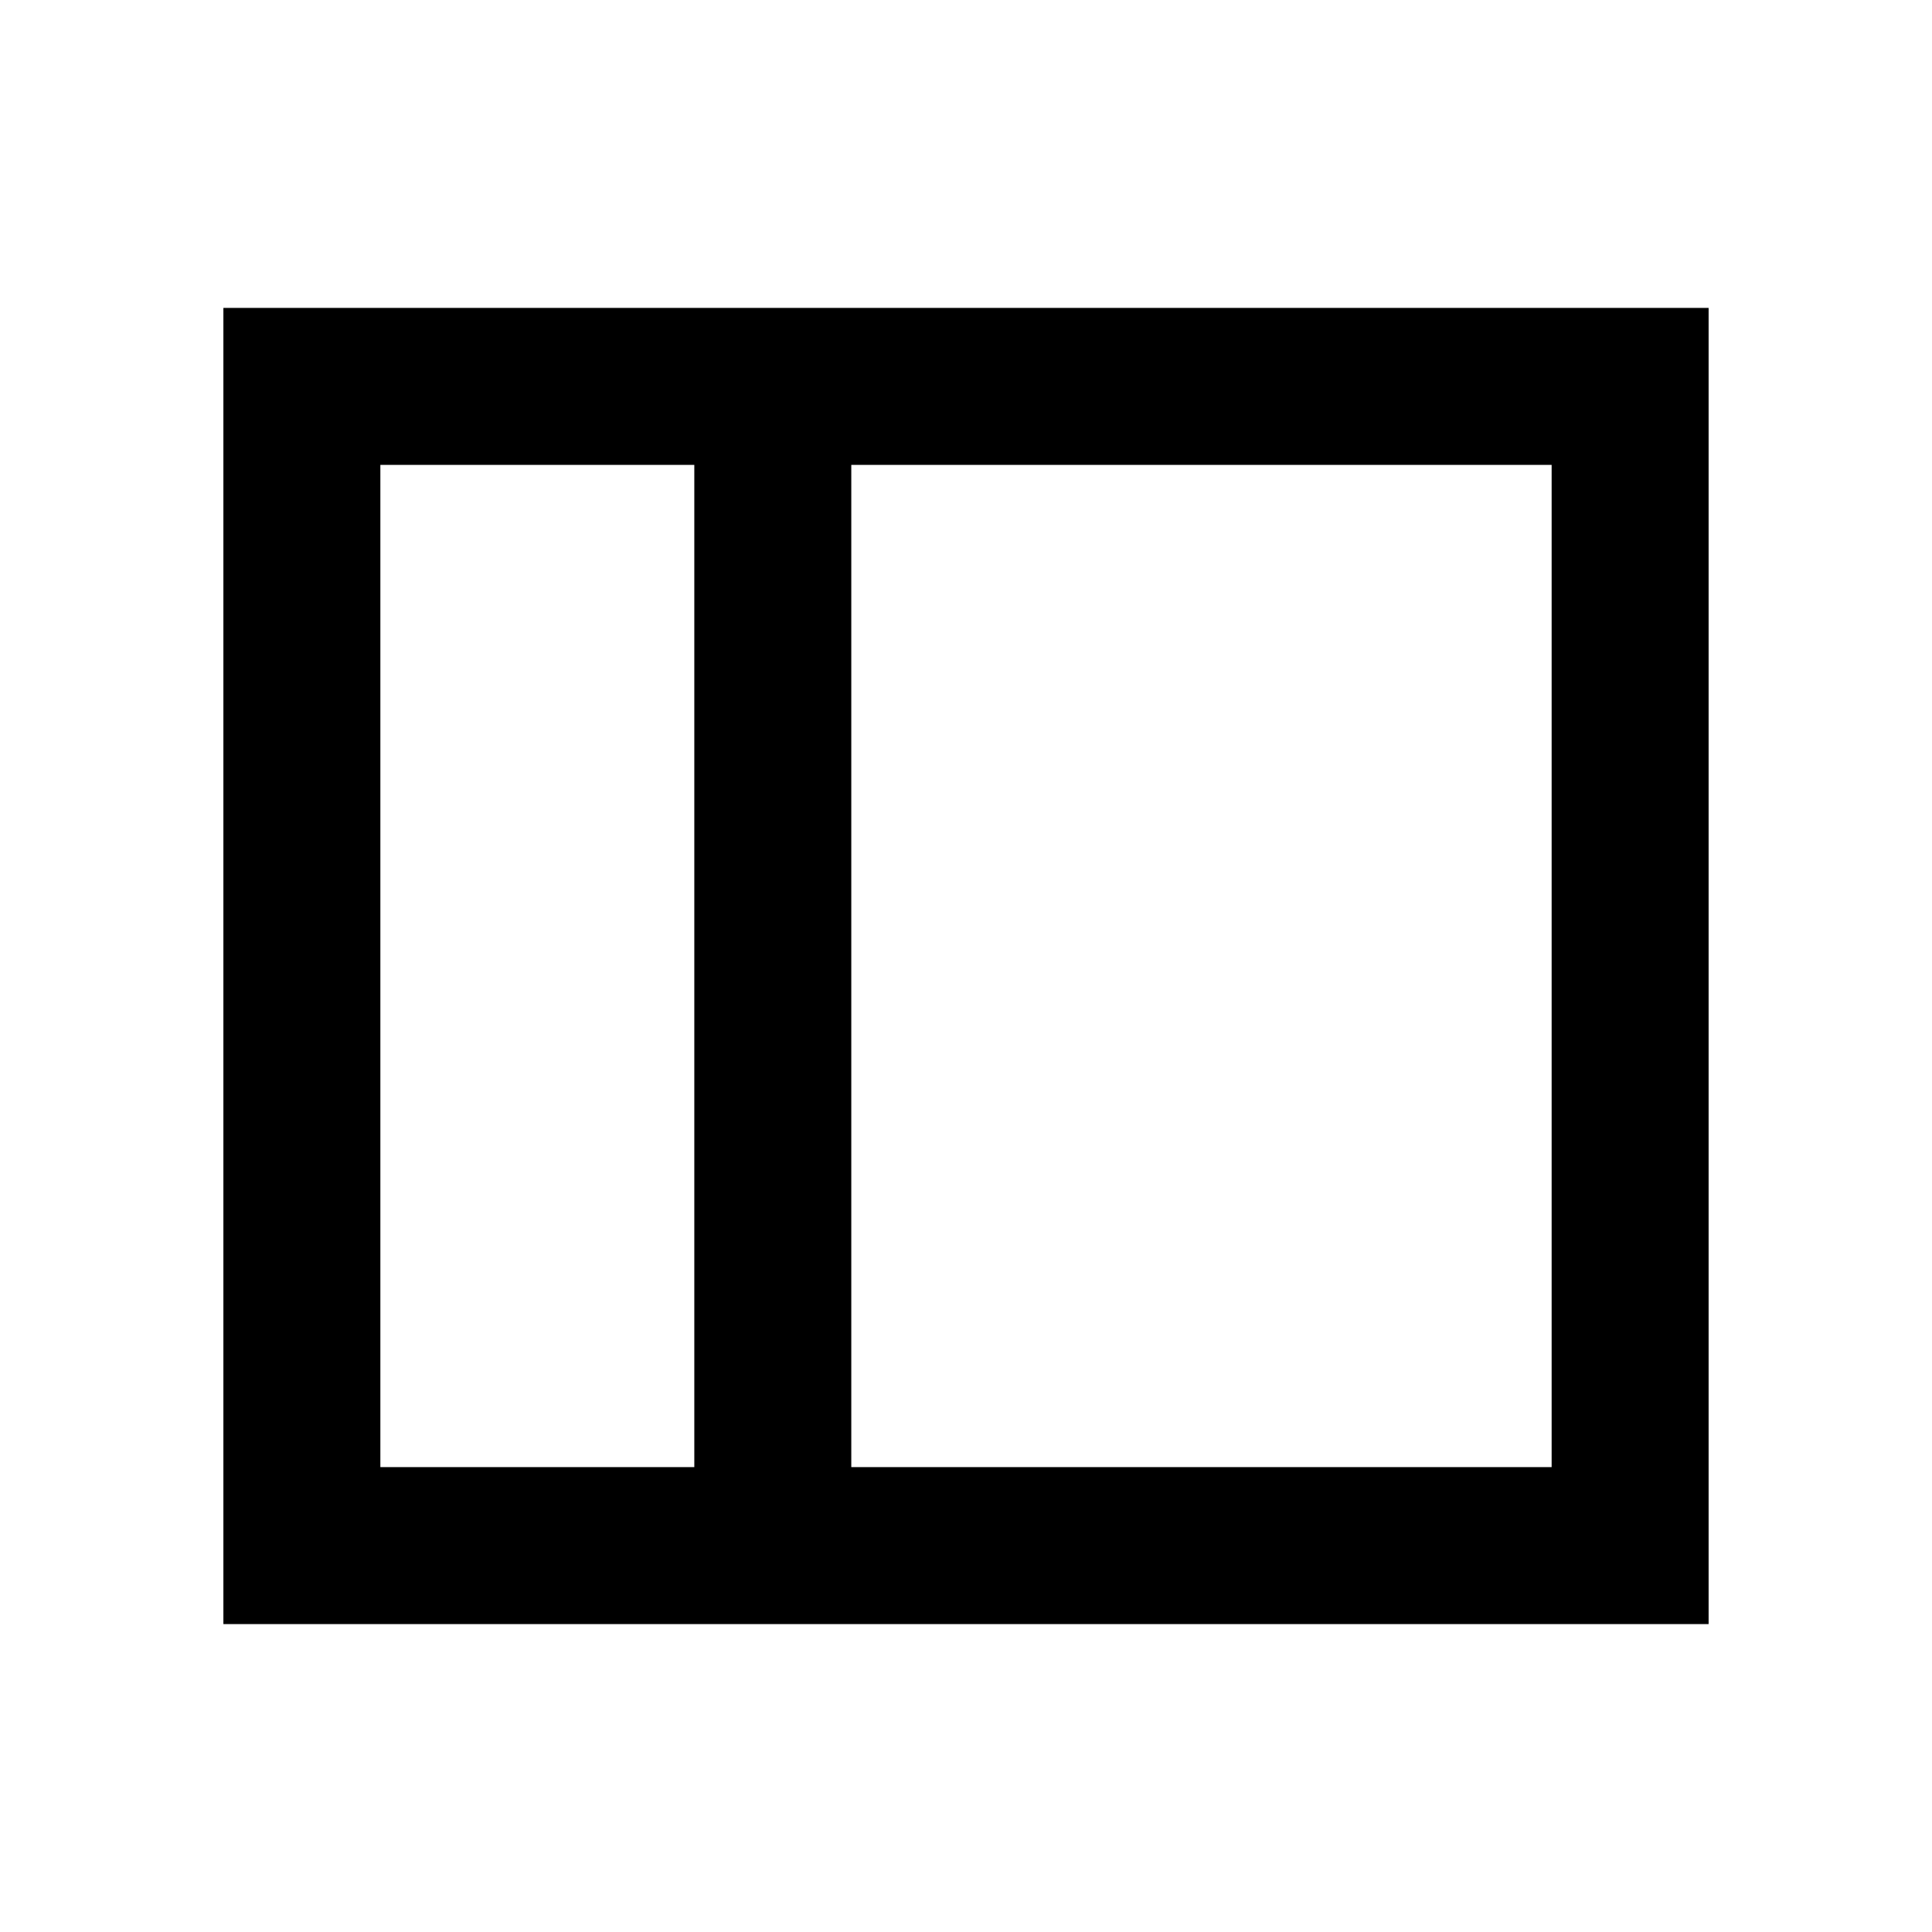
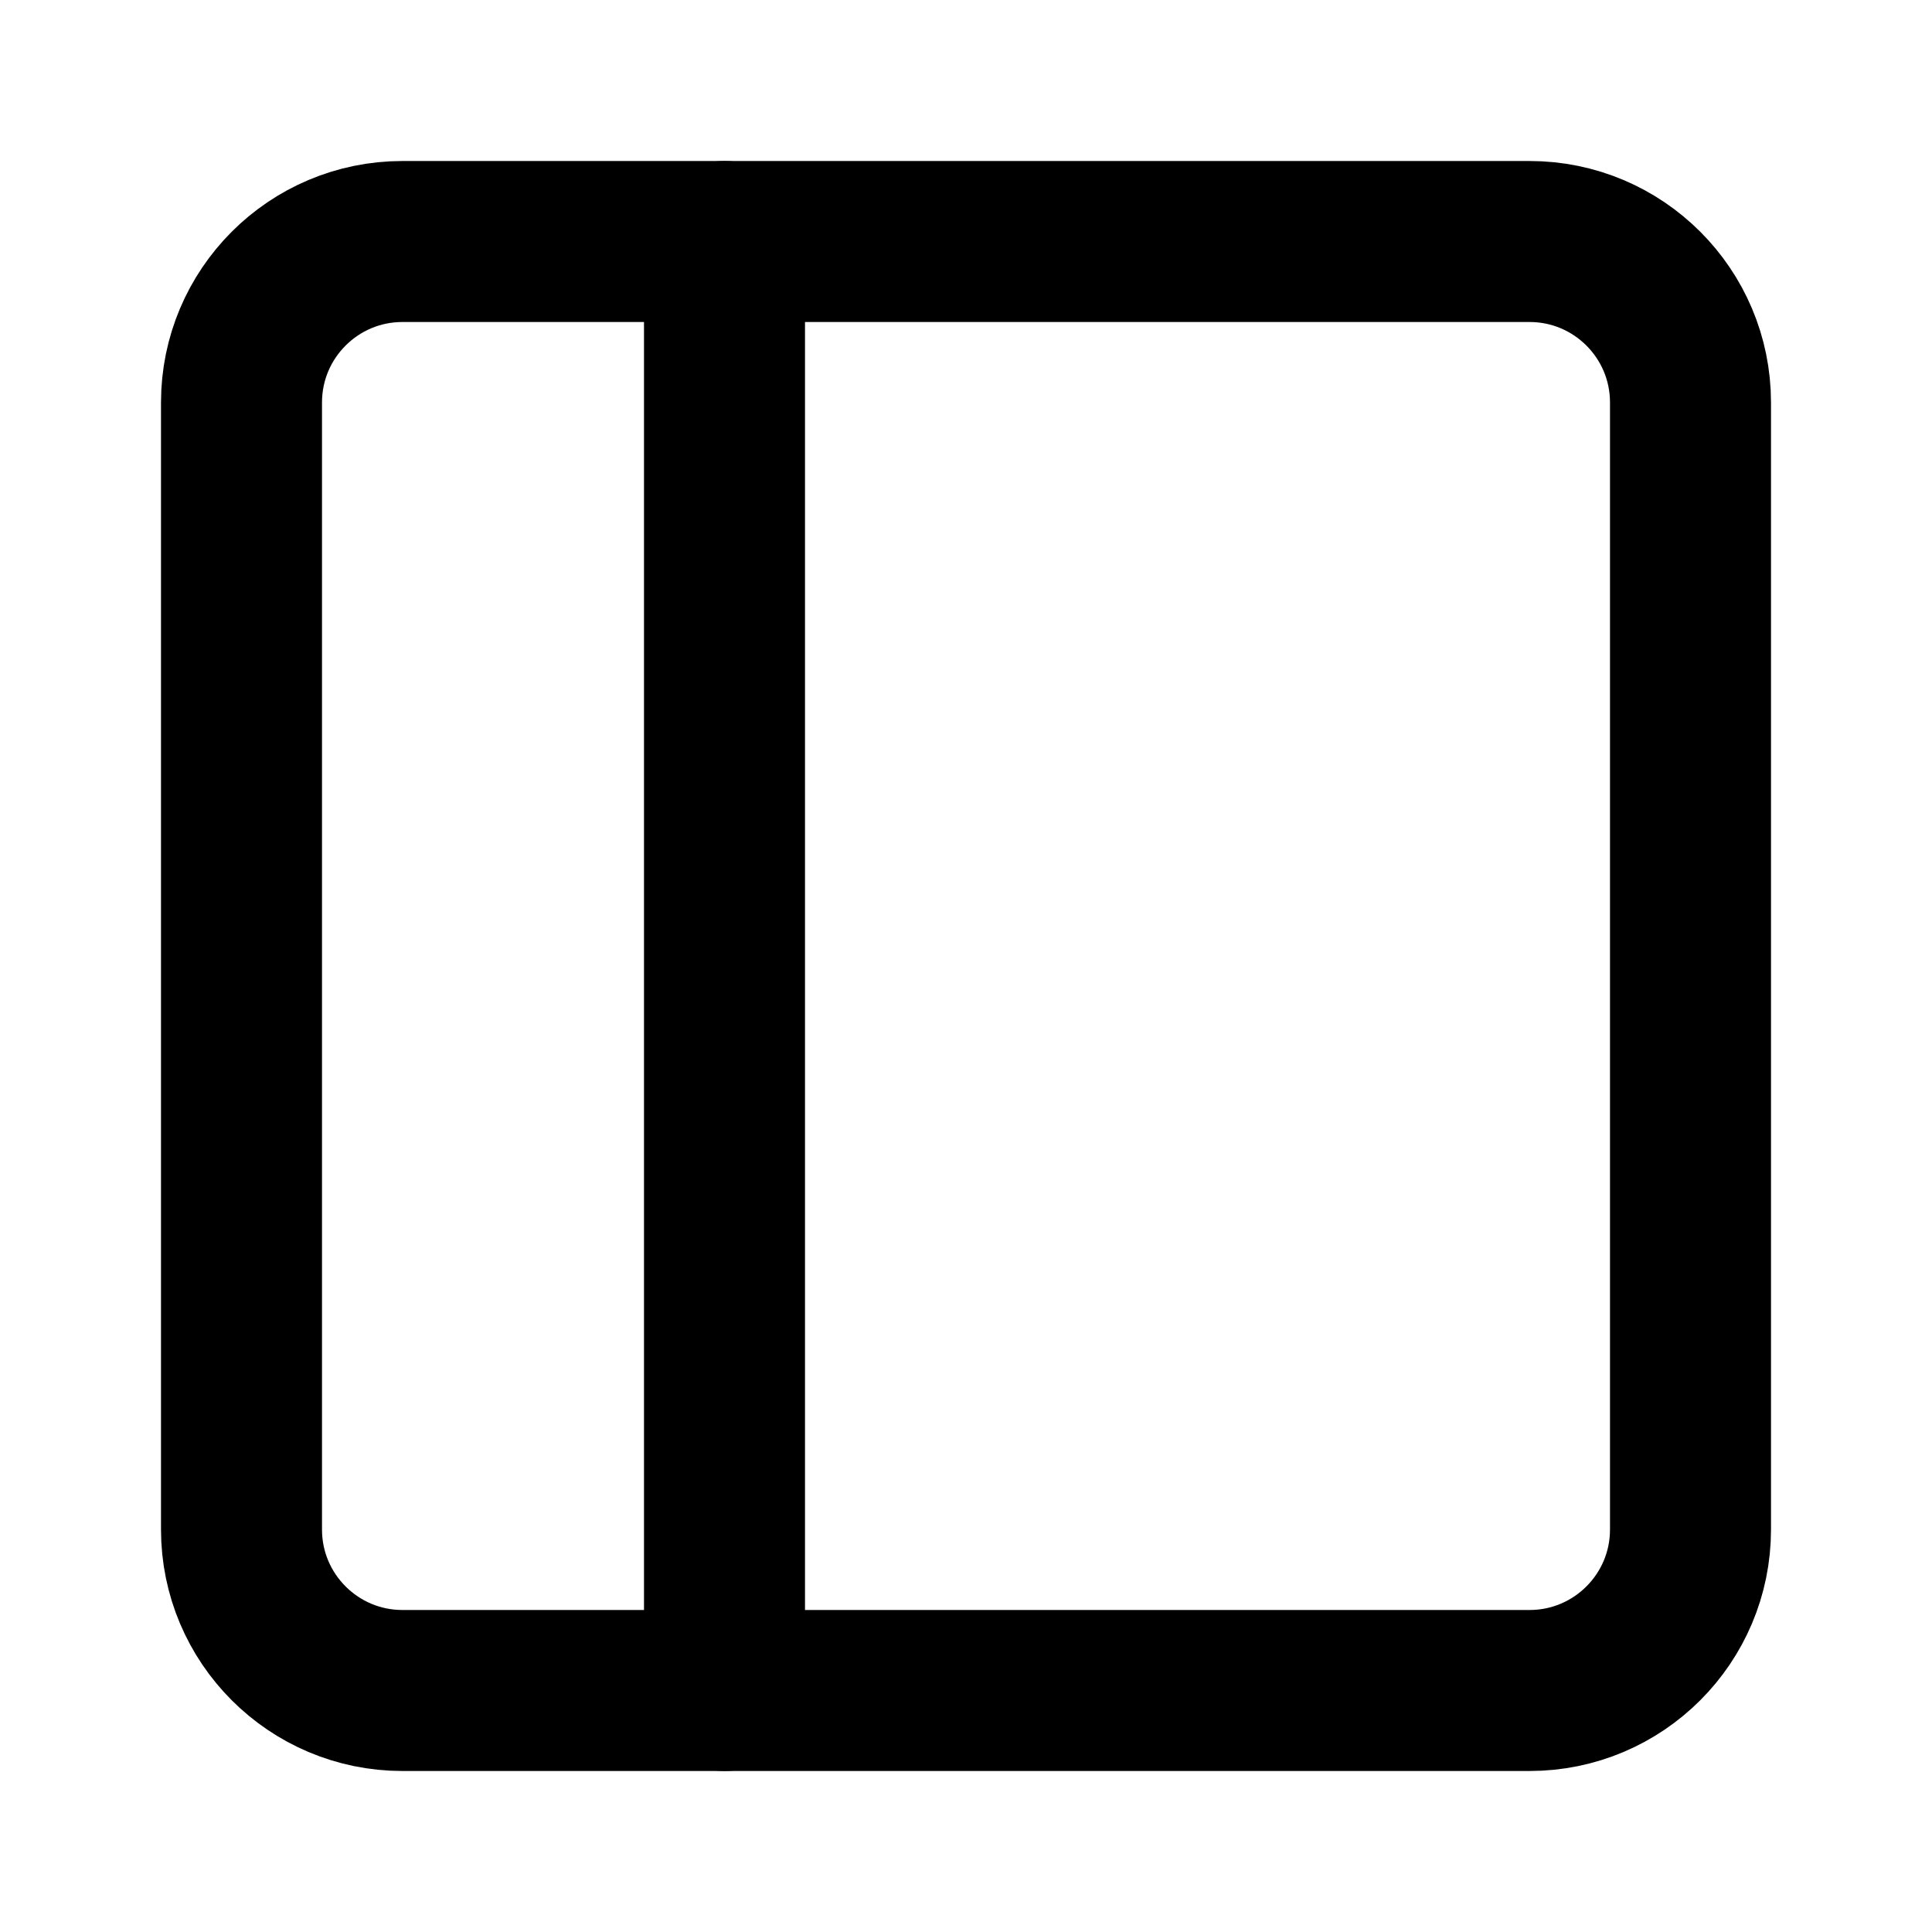
- <svg xmlns="http://www.w3.org/2000/svg" viewBox="0 0 16 16" fill="none" stroke="#000" stroke-width="1.3" stroke-linecap="square" stroke-linejoin="miter">
-   <path d="M2.5 3.2h11v9.6h-11zM6.4 3.2v9.6" />
+ <svg xmlns="http://www.w3.org/2000/svg" viewBox="0 0 24 24" fill="none" stroke="#000" stroke-width="2" stroke-linecap="round" stroke-linejoin="round">
+   <rect width="18" height="18" x="3" y="3" rx="2" />
+   <path d="M9 3v18" />
</svg>
